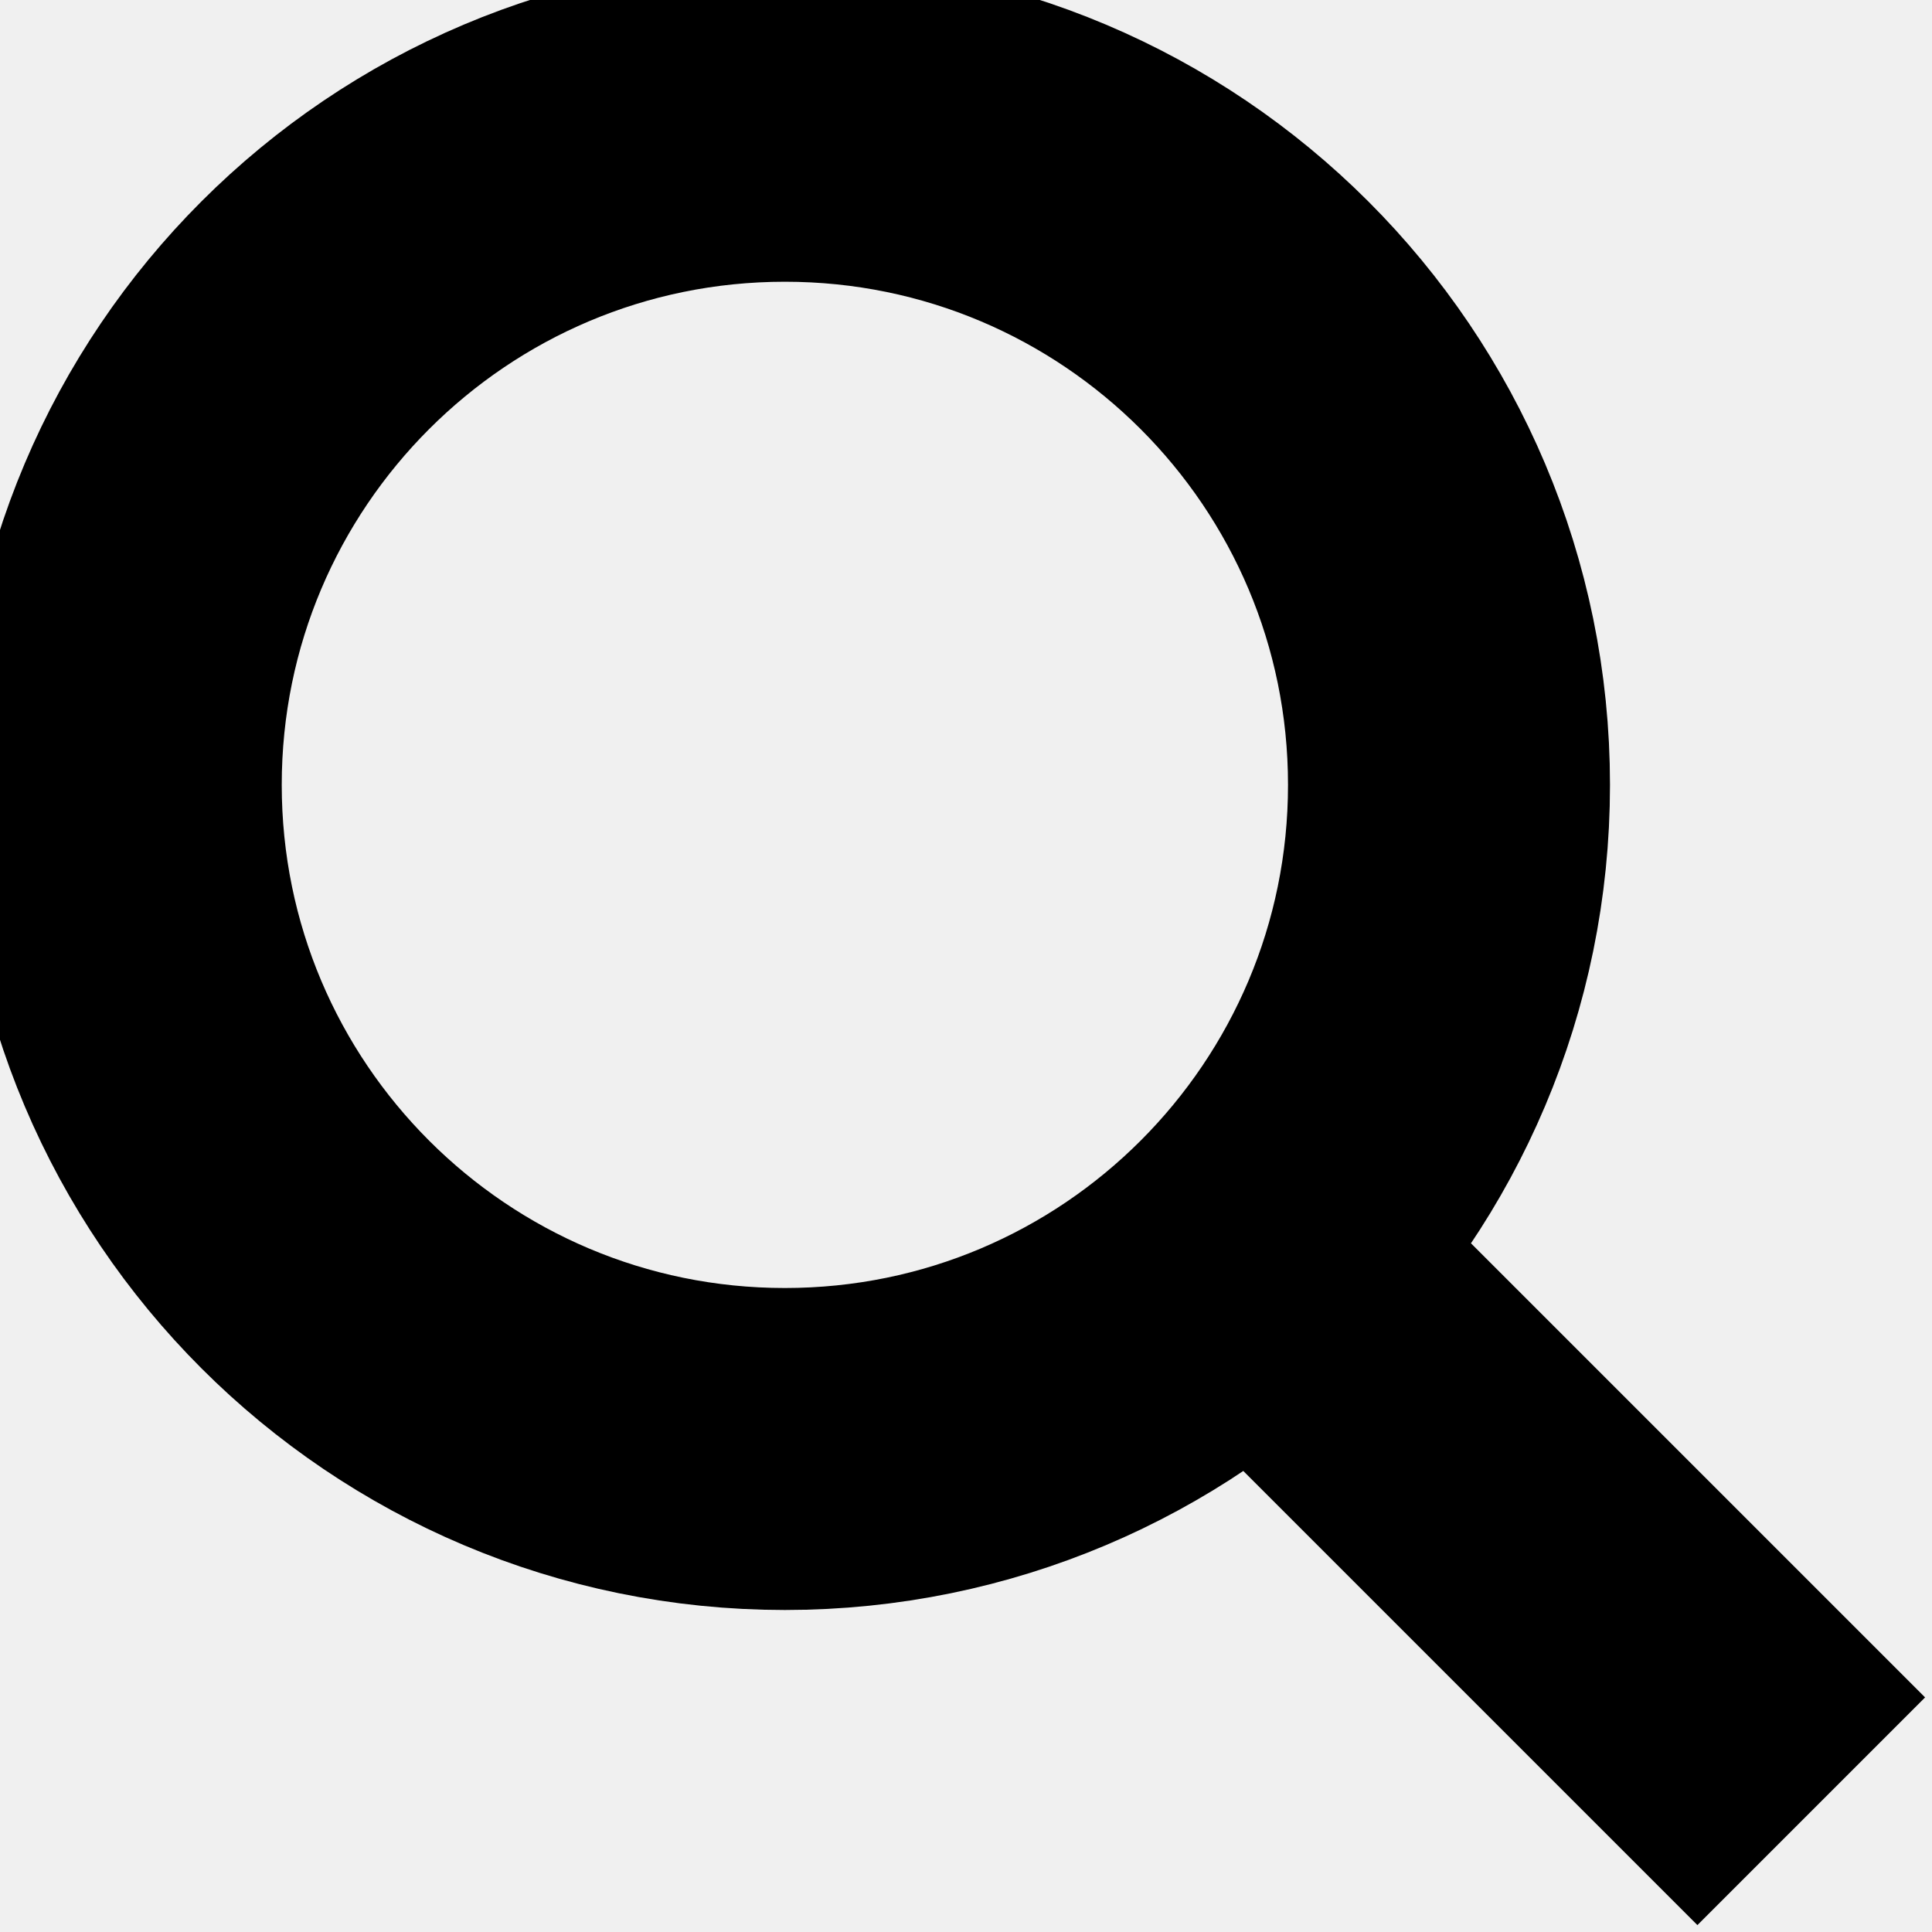
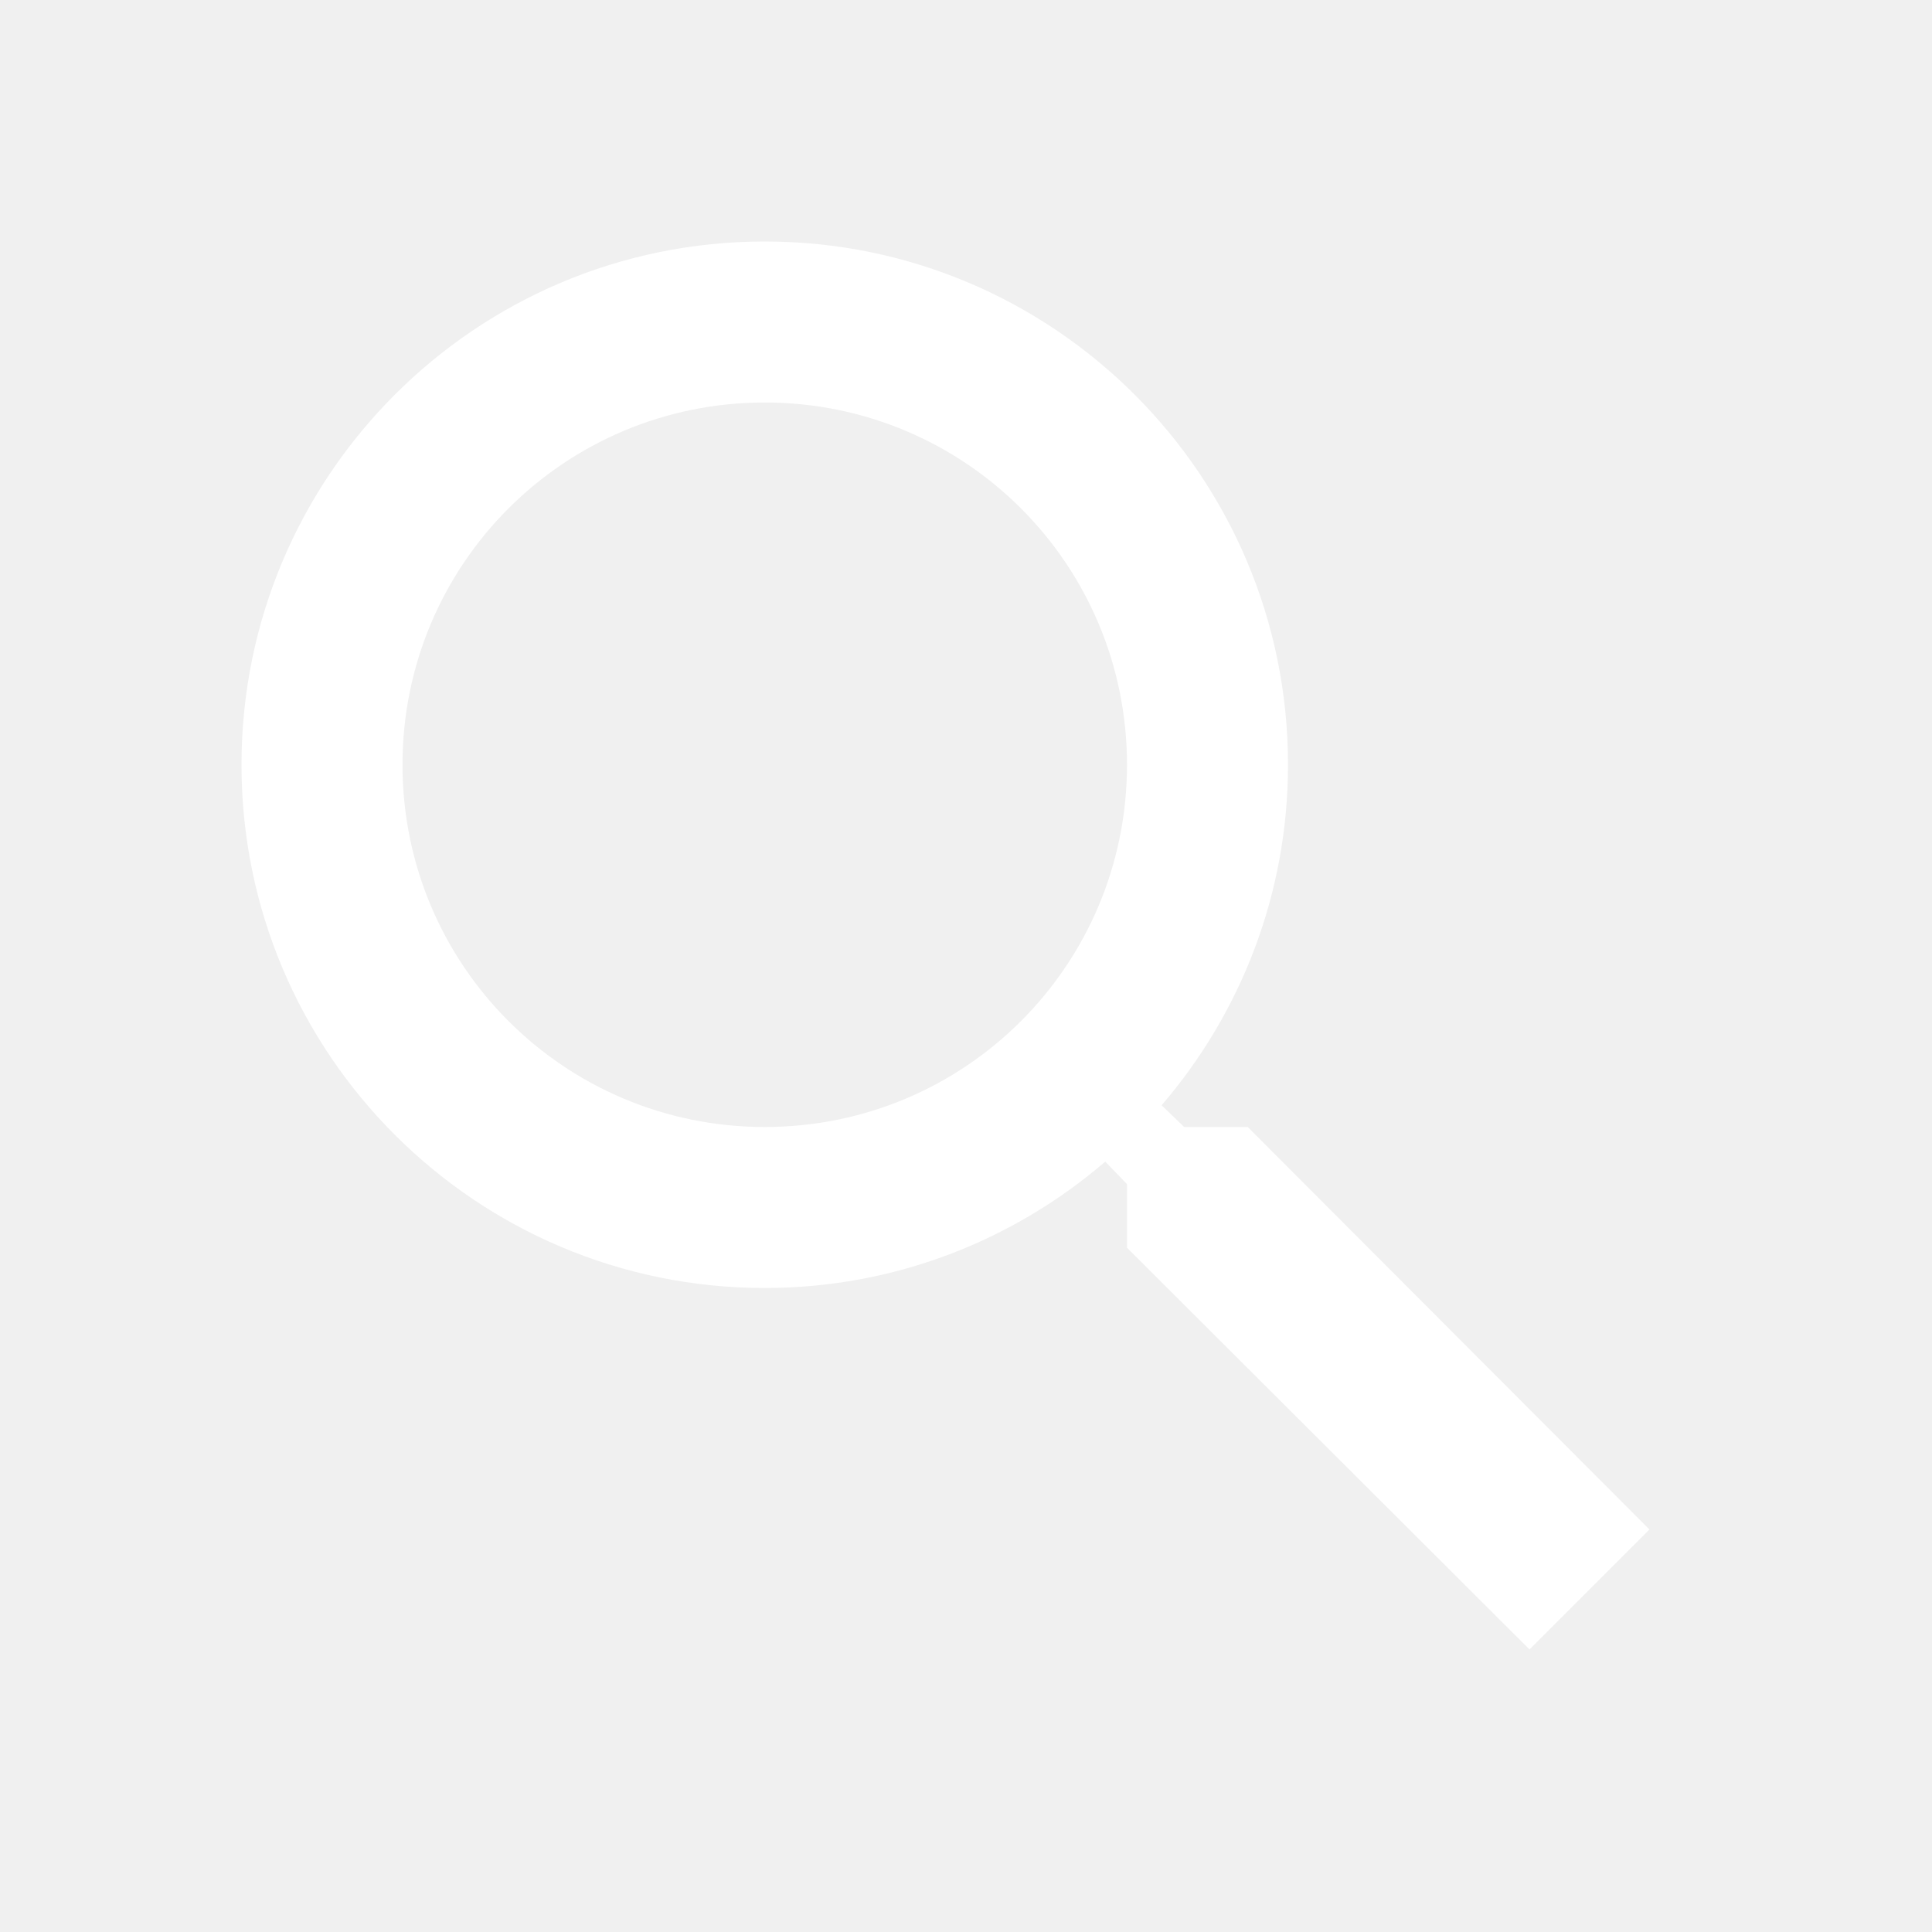
- <svg xmlns="http://www.w3.org/2000/svg" viewBox="0 0 32 32" aria-hidden="true" role="presentation" focusable="false" style="display: block; fill: none; height: 12px; width: 12px; stroke: currentcolor; stroke-width: 5.333; overflow: visible;">
-   <g fill="none">
-     <path d="m13 24c6.075 0 11-4.925 11-11 0-6.075-4.925-11-11-11-6.075 0-11 4.925-11 11 0 6.075 4.925 11 11 11zm8-3 9 9" />
-   </g>
+ <svg xmlns="http://www.w3.org/2000/svg" height="24px" viewBox="0 0 24 24" width="24px" fill="#FFFFFF">
+   <path d="M0 0h24v24H0V0z" fill="none" />
+   <path d="M15.5 14h-.79l-.28-.27C15.41 12.59 16 11.11 16 9.5 16 5.91 13.09 3 9.5 3S3 5.91 3 9.5 5.91 16 9.5 16c1.61 0 3.09-.59 4.23-1.57l.27.28v.79l5 4.99L20.49 19l-4.99-5zm-6 0C7.01 14 5 11.99 5 9.5S7.01 5 9.5 5 14 7.01 14 9.5 11.99 14 9.5 14z" />
</svg>
